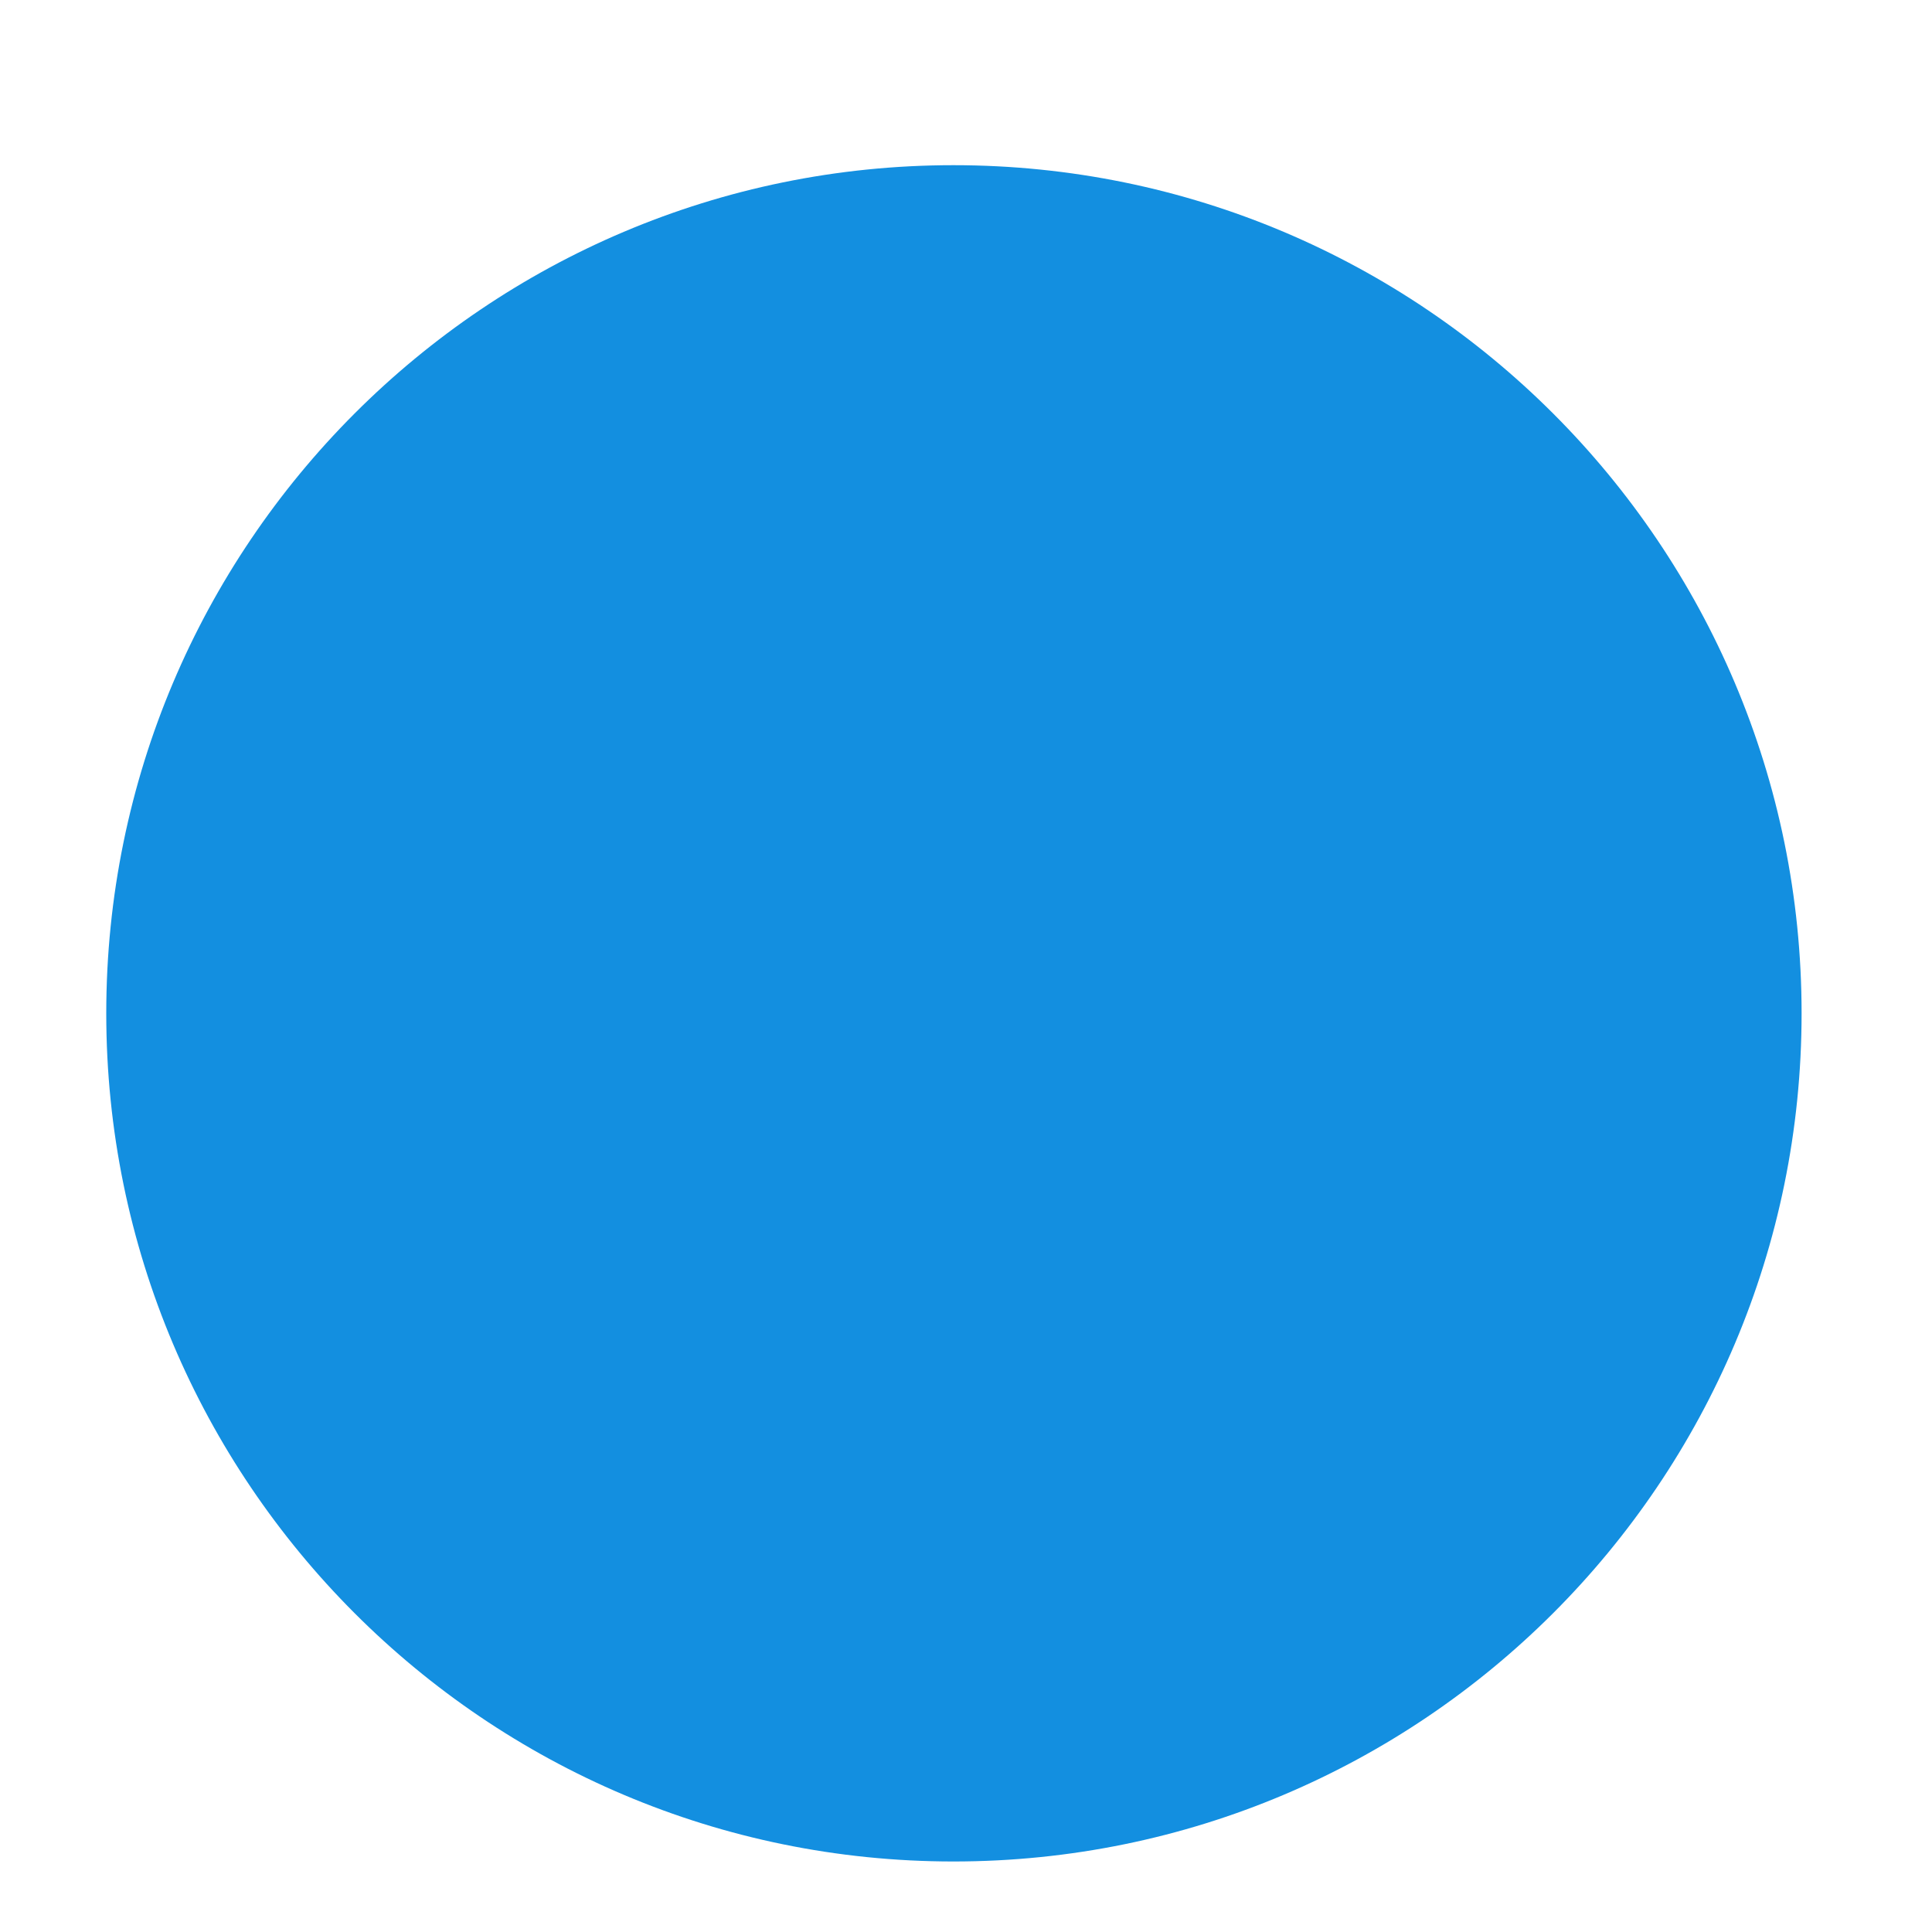
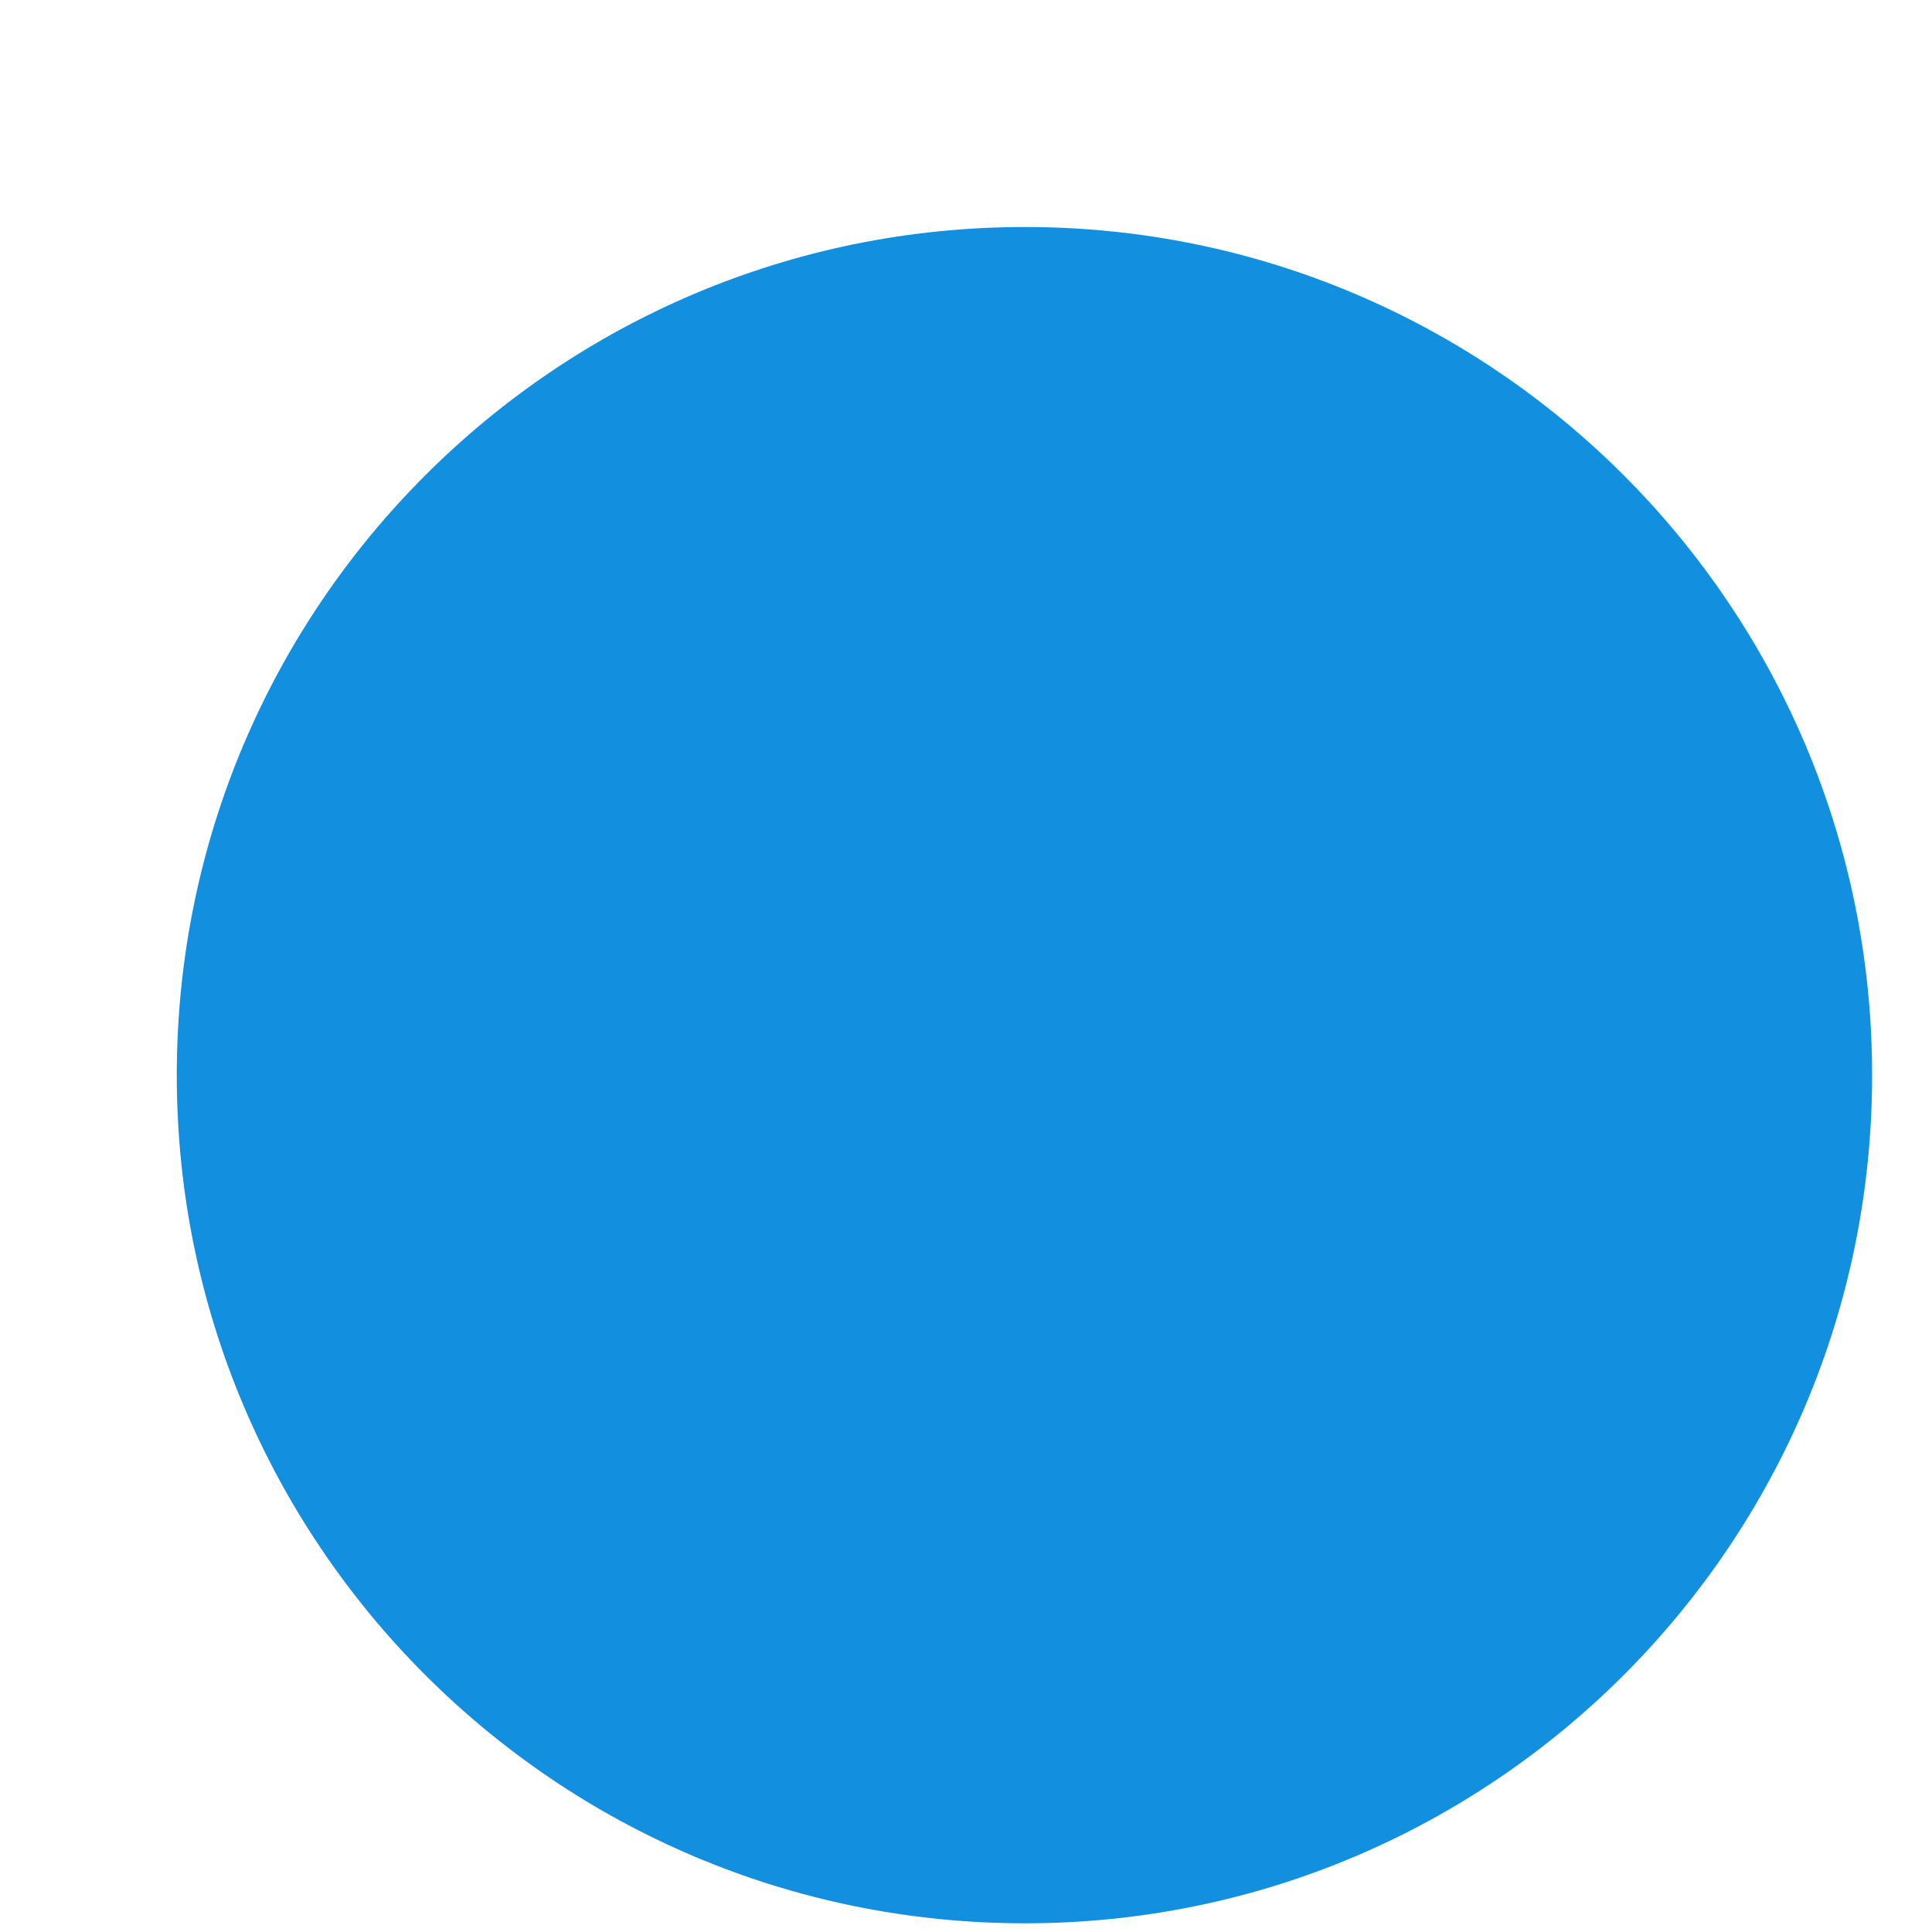
<svg xmlns="http://www.w3.org/2000/svg" version="1.1" width="2px" height="2px">
-   <g transform="matrix(1 0 0 1 -2496 -528 )">
-     <path d="M 0.11 1.049  C 0.11 1.534  0.503 1.927  0.987 1.927  C 1.472 1.927  1.865 1.534  1.865 1.049  C 1.865 0.564  1.472 0.171  0.987 0.171  C 0.503 0.171  0.11 0.564  0.11 1.049  Z " fill-rule="nonzero" fill="#138fe0" stroke="none" transform="matrix(1 0 0 1 2496 528 )" />
+   <g transform="matrix(1 0 0 1 -2496 -541 )">
+     <path d="M 0.183 1.113  C 0.183 1.598  0.576 1.991  1.061 1.991  C 1.545 1.991  1.938 1.598  1.938 1.113  C 1.938 0.628  1.545 0.235  1.061 0.235  C 0.576 0.235  0.183 0.628  0.183 1.113  Z " fill-rule="nonzero" fill="#138fe0" stroke="none" transform="matrix(1 0 0 1 2496 541 )" />
  </g>
</svg>
